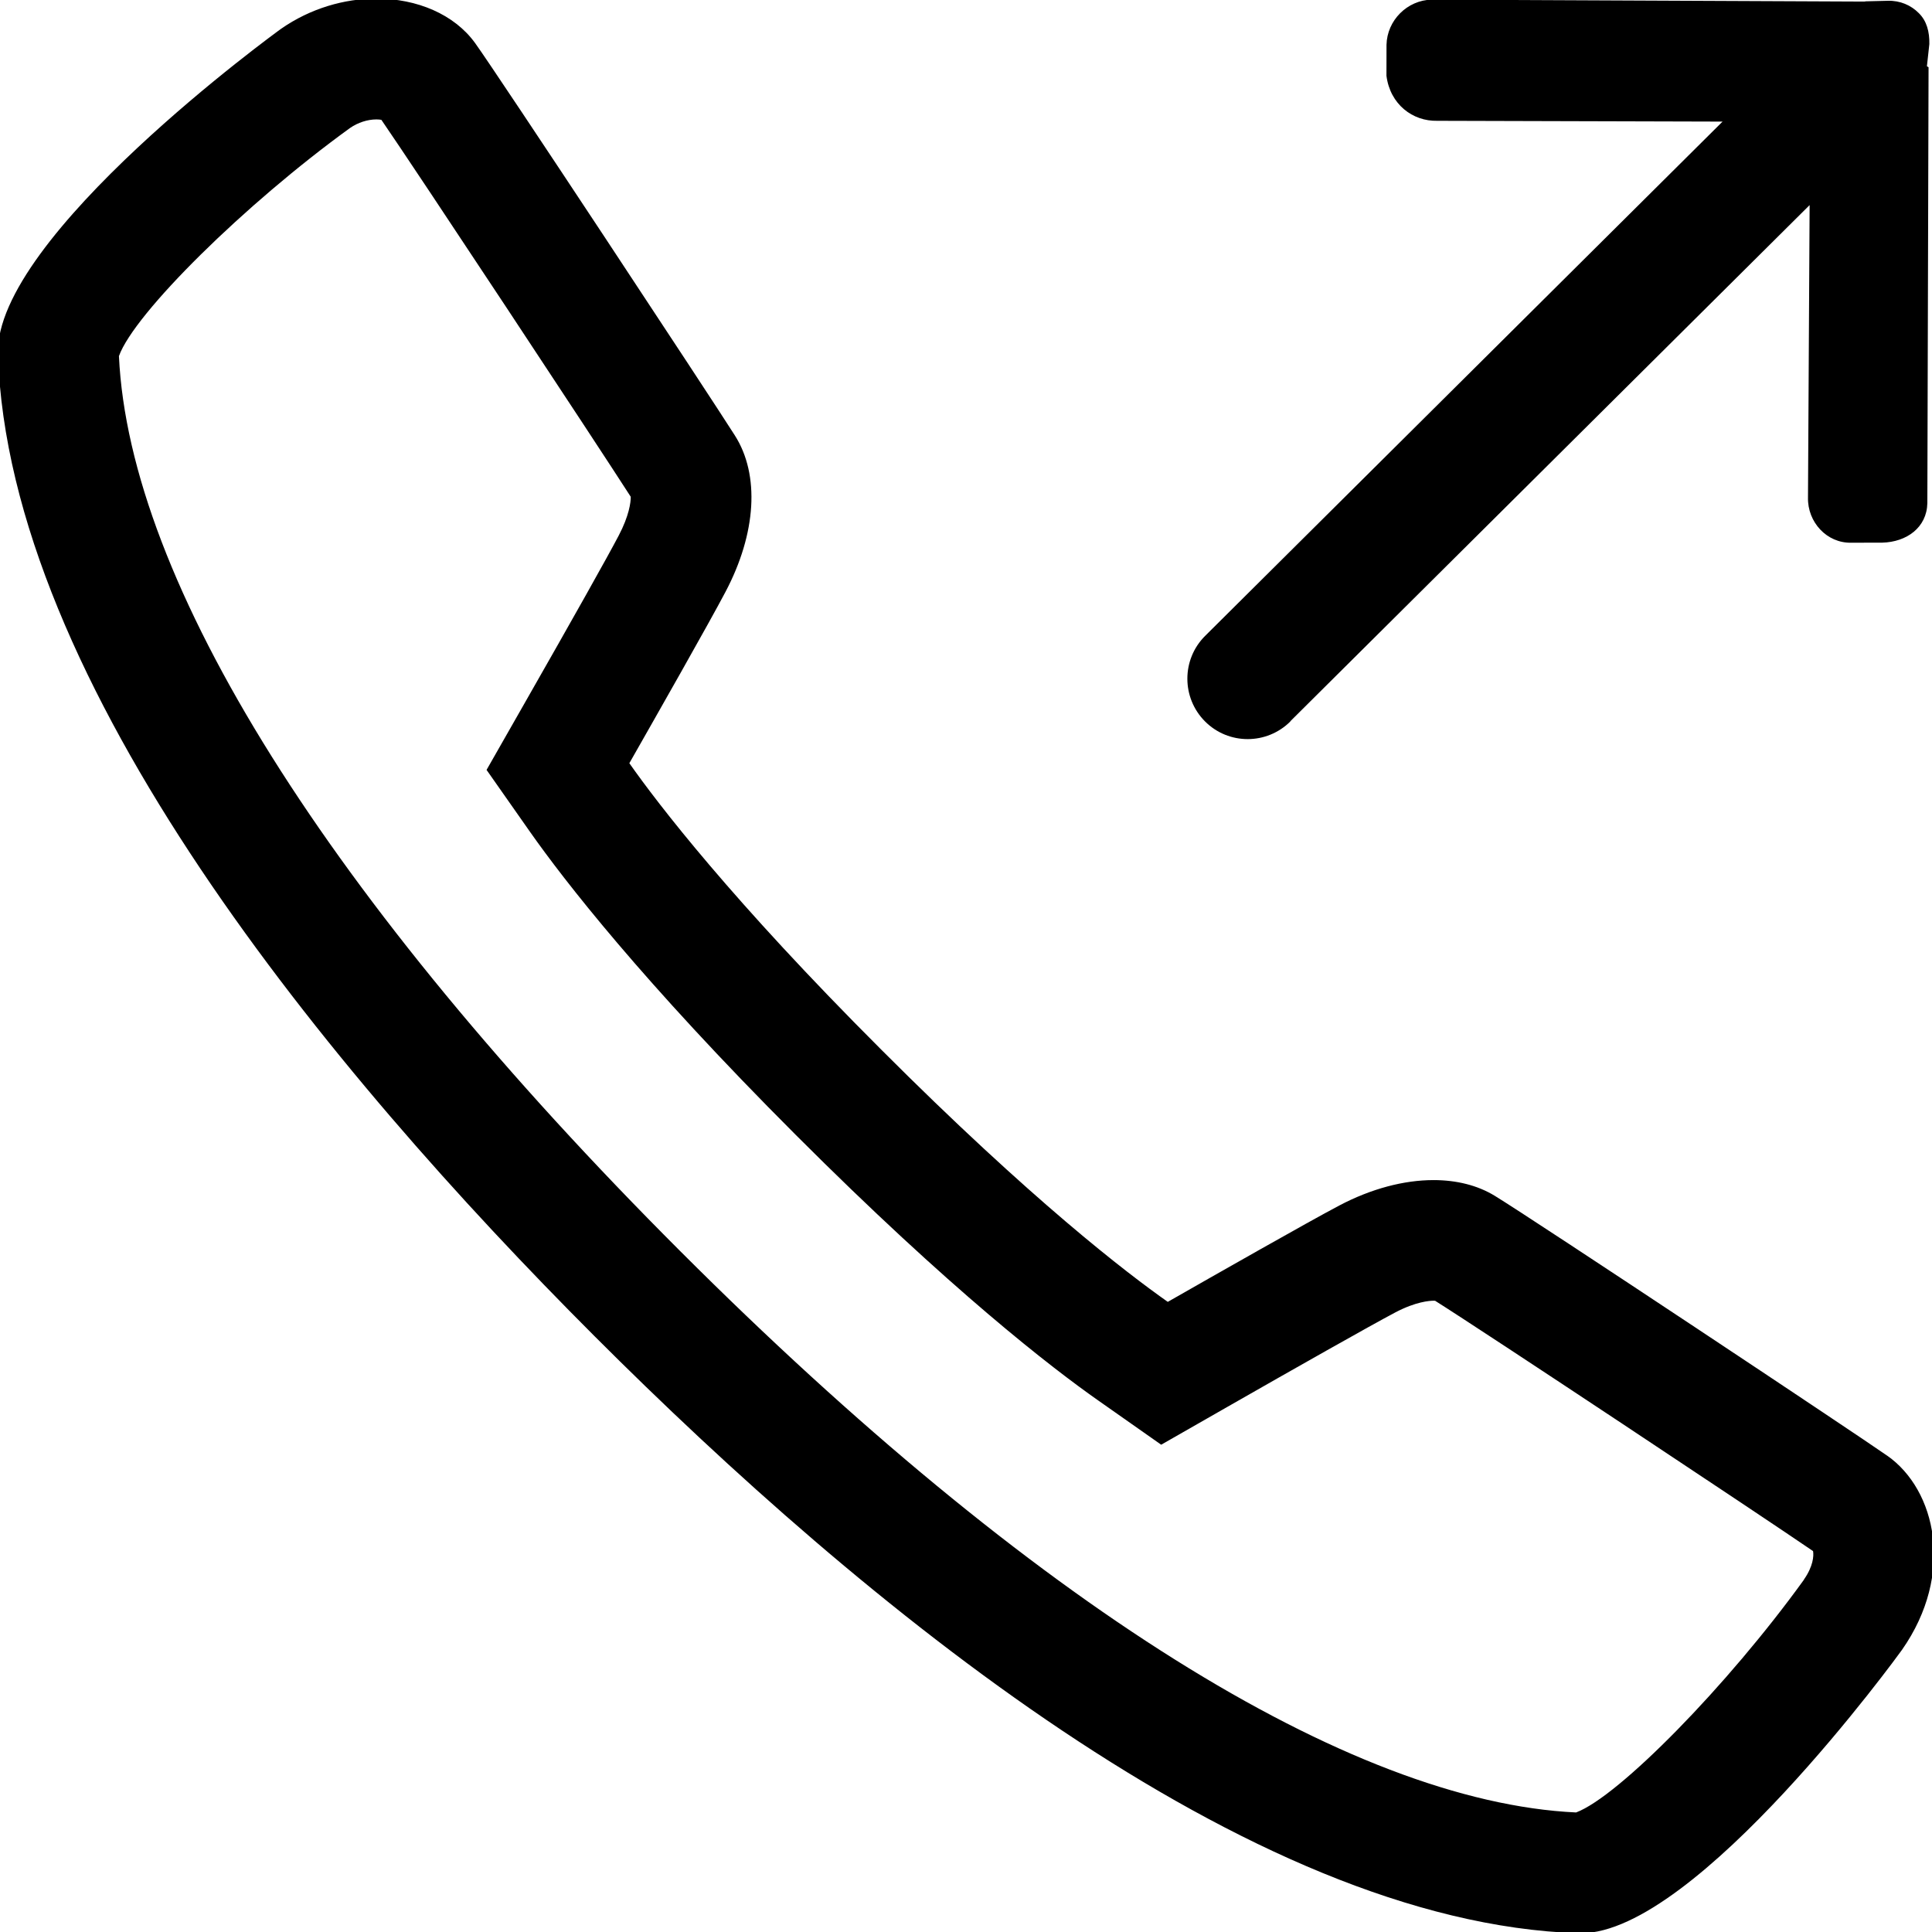
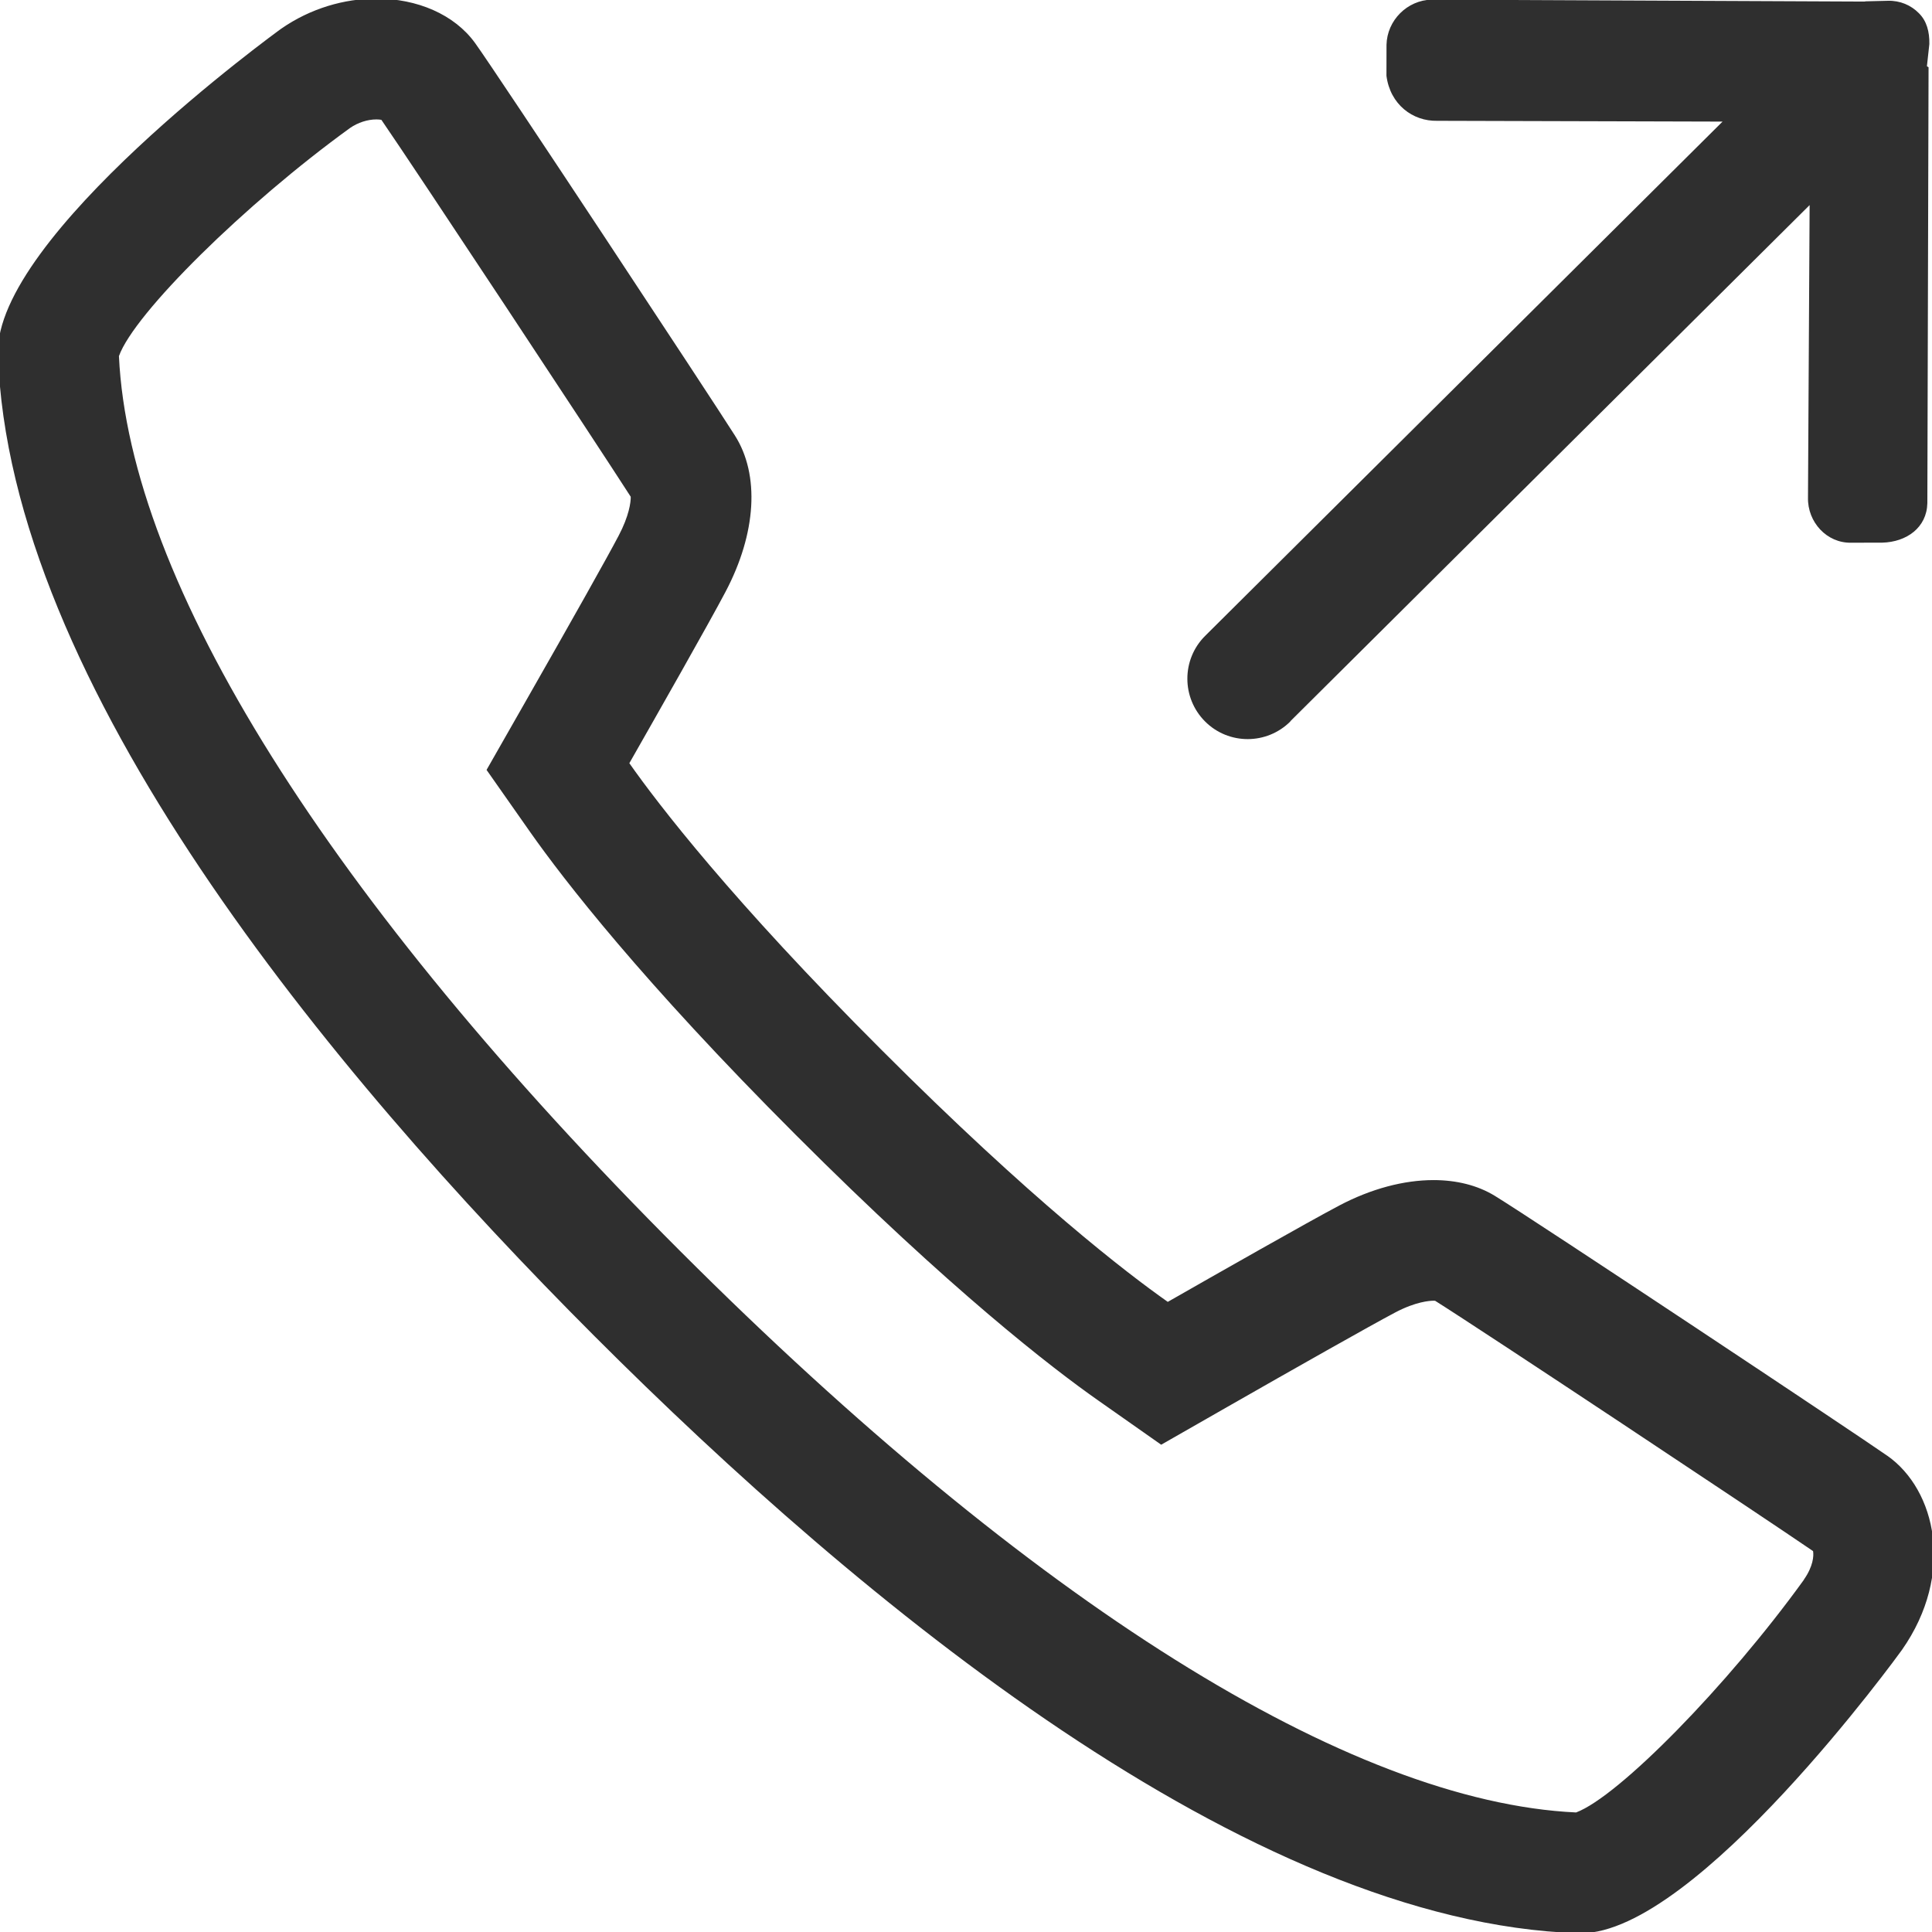
- <svg xmlns="http://www.w3.org/2000/svg" fill="#000000" width="800px" height="800px" viewBox="0 0 32 32" version="1.1">
+ <svg xmlns="http://www.w3.org/2000/svg" fill="#2F2F2F" width="20px" height="20px" viewBox="0 0 32 32" version="1.1">
  <path d="M31.261 24.113c-0.489-0.344-5.846-3.905-6.502-4.306-0.286-0.175-0.635-0.261-1.015-0.261-0.489 0-1.032 0.142-1.561 0.421-0.515 0.271-2.077 1.16-2.841 1.596-0.673-0.473-2.254-1.683-4.745-4.177-2.476-2.474-3.697-4.068-4.173-4.745 0.435-0.764 1.323-2.325 1.593-2.839 0.511-0.969 0.57-1.937 0.155-2.589-0.389-0.615-3.937-5.994-4.303-6.5-0.345-0.477-0.963-0.736-1.634-0.736-0.529 0-1.091 0.16-1.578 0.499-0.047 0.033-4.753 3.446-4.691 5.386 0.173 5.451 5.471 11.857 9.883 16.271s10.819 9.713 16.292 9.887h0.045c1.916 0 5.284-4.646 5.316-4.692 0.884-1.262 0.562-2.653-0.243-3.217zM29.879 26.165c-1.268 1.757-3.070 3.592-3.774 3.855-3.751-0.176-9.014-3.473-14.84-9.299s-9.121-11.085-9.295-14.823c0.253-0.707 2.088-2.519 3.829-3.779 0.129-0.089 0.288-0.141 0.436-0.141 0.033 0 0.061 0.003 0.082 0.007 0.563 0.817 3.582 5.389 4.13 6.243 0.002 0.090-0.028 0.318-0.2 0.644-0.182 0.348-0.751 1.361-1.559 2.777l-0.629 1.103 0.729 1.039c0.544 0.772 1.838 2.452 4.395 5.009 2.567 2.569 4.241 3.859 5.011 4.399l1.039 0.73 1.102-0.63c1.069-0.611 2.36-1.342 2.779-1.563 0.337-0.177 0.567-0.192 0.63-0.192 0.010 0 0.019 0 0.026 0.001 0.765 0.48 5.436 3.581 6.26 4.146 0.014 0.080 0.001 0.254-0.151 0.471zM21.372 11.946l8.601-8.549-0.027 4.845c-0.009 0.405 0.311 0.756 0.716 0.747l0.513-0.001c0.405-0.010 0.739-0.25 0.748-0.654l0.020-7.219c0-0.007-0.027-0.012-0.027-0.019l0.040-0.366c0.004-0.203-0.043-0.384-0.175-0.513-0.129-0.131-0.311-0.21-0.512-0.204l-0.366 0.009c-0.007 0-0.012 0.003-0.020 0.004l-7.171-0.032c-0.404 0.009-0.738 0.343-0.747 0.748l-0.001 0.513c0.061 0.476 0.436 0.755 0.84 0.746l4.727 0.013-8.572 8.52c-0.39 0.39-0.39 1.024 0 1.415s1.023 0.39 1.414 0z" />
</svg>
